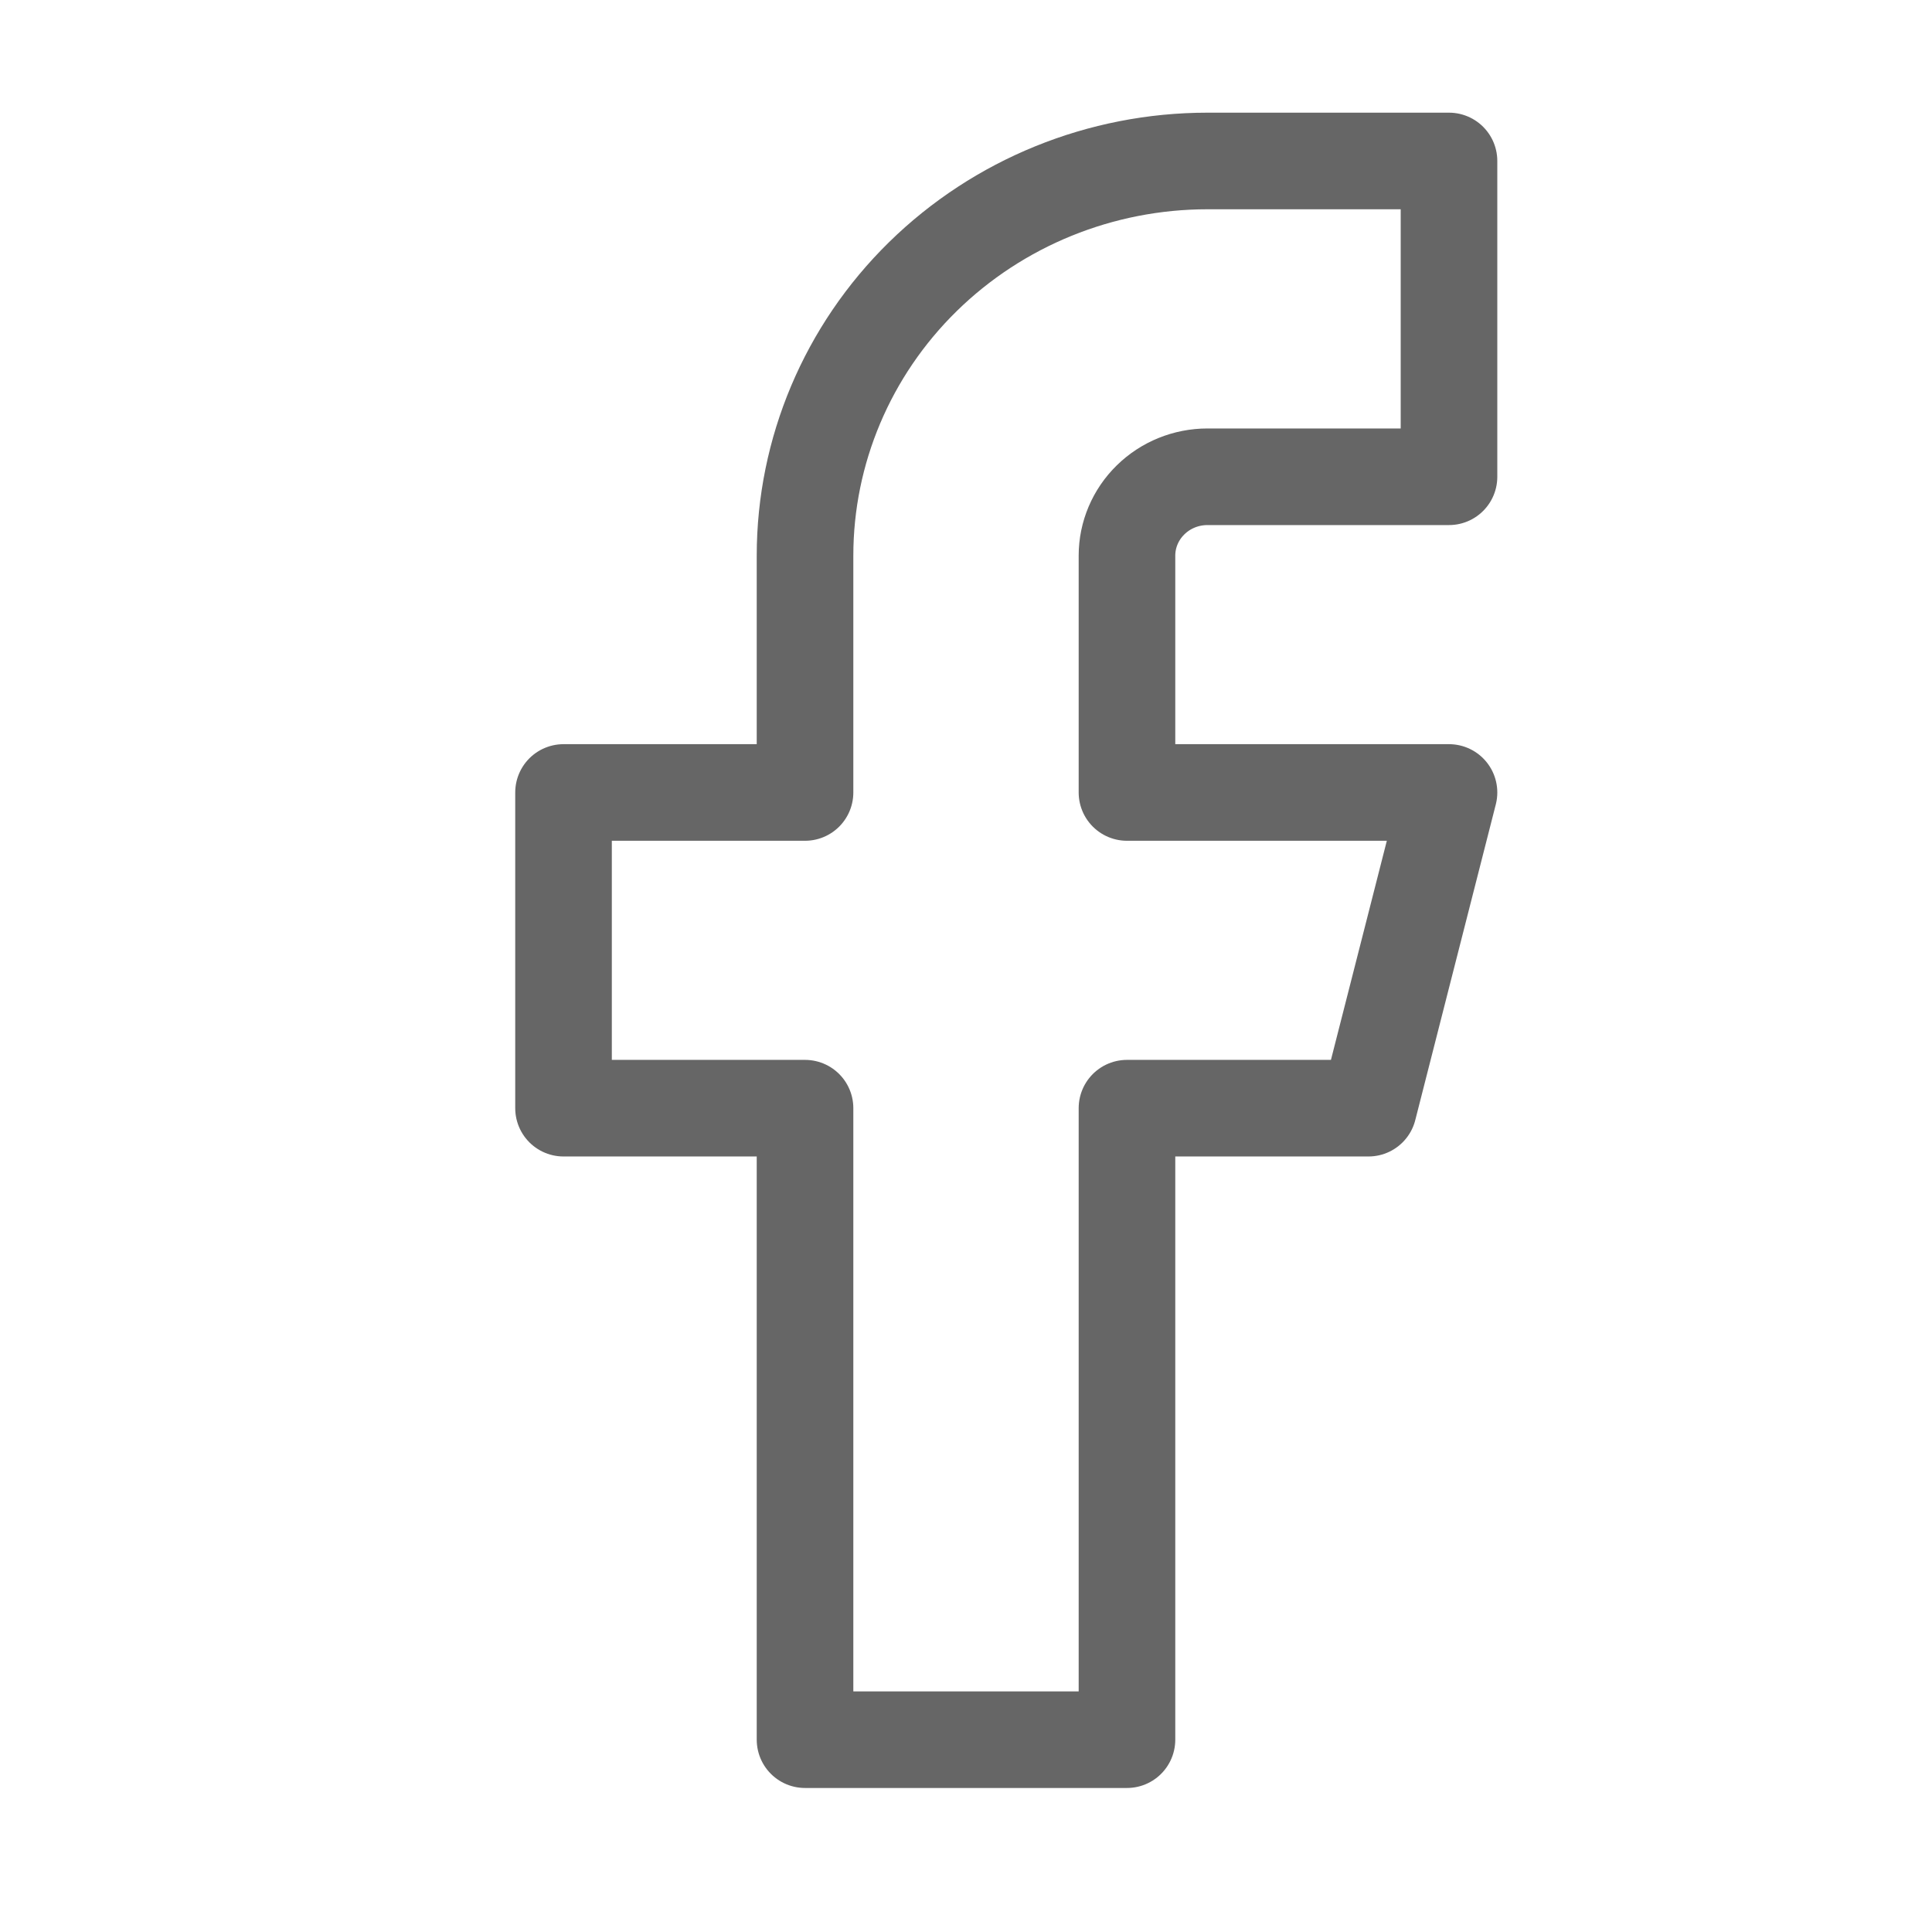
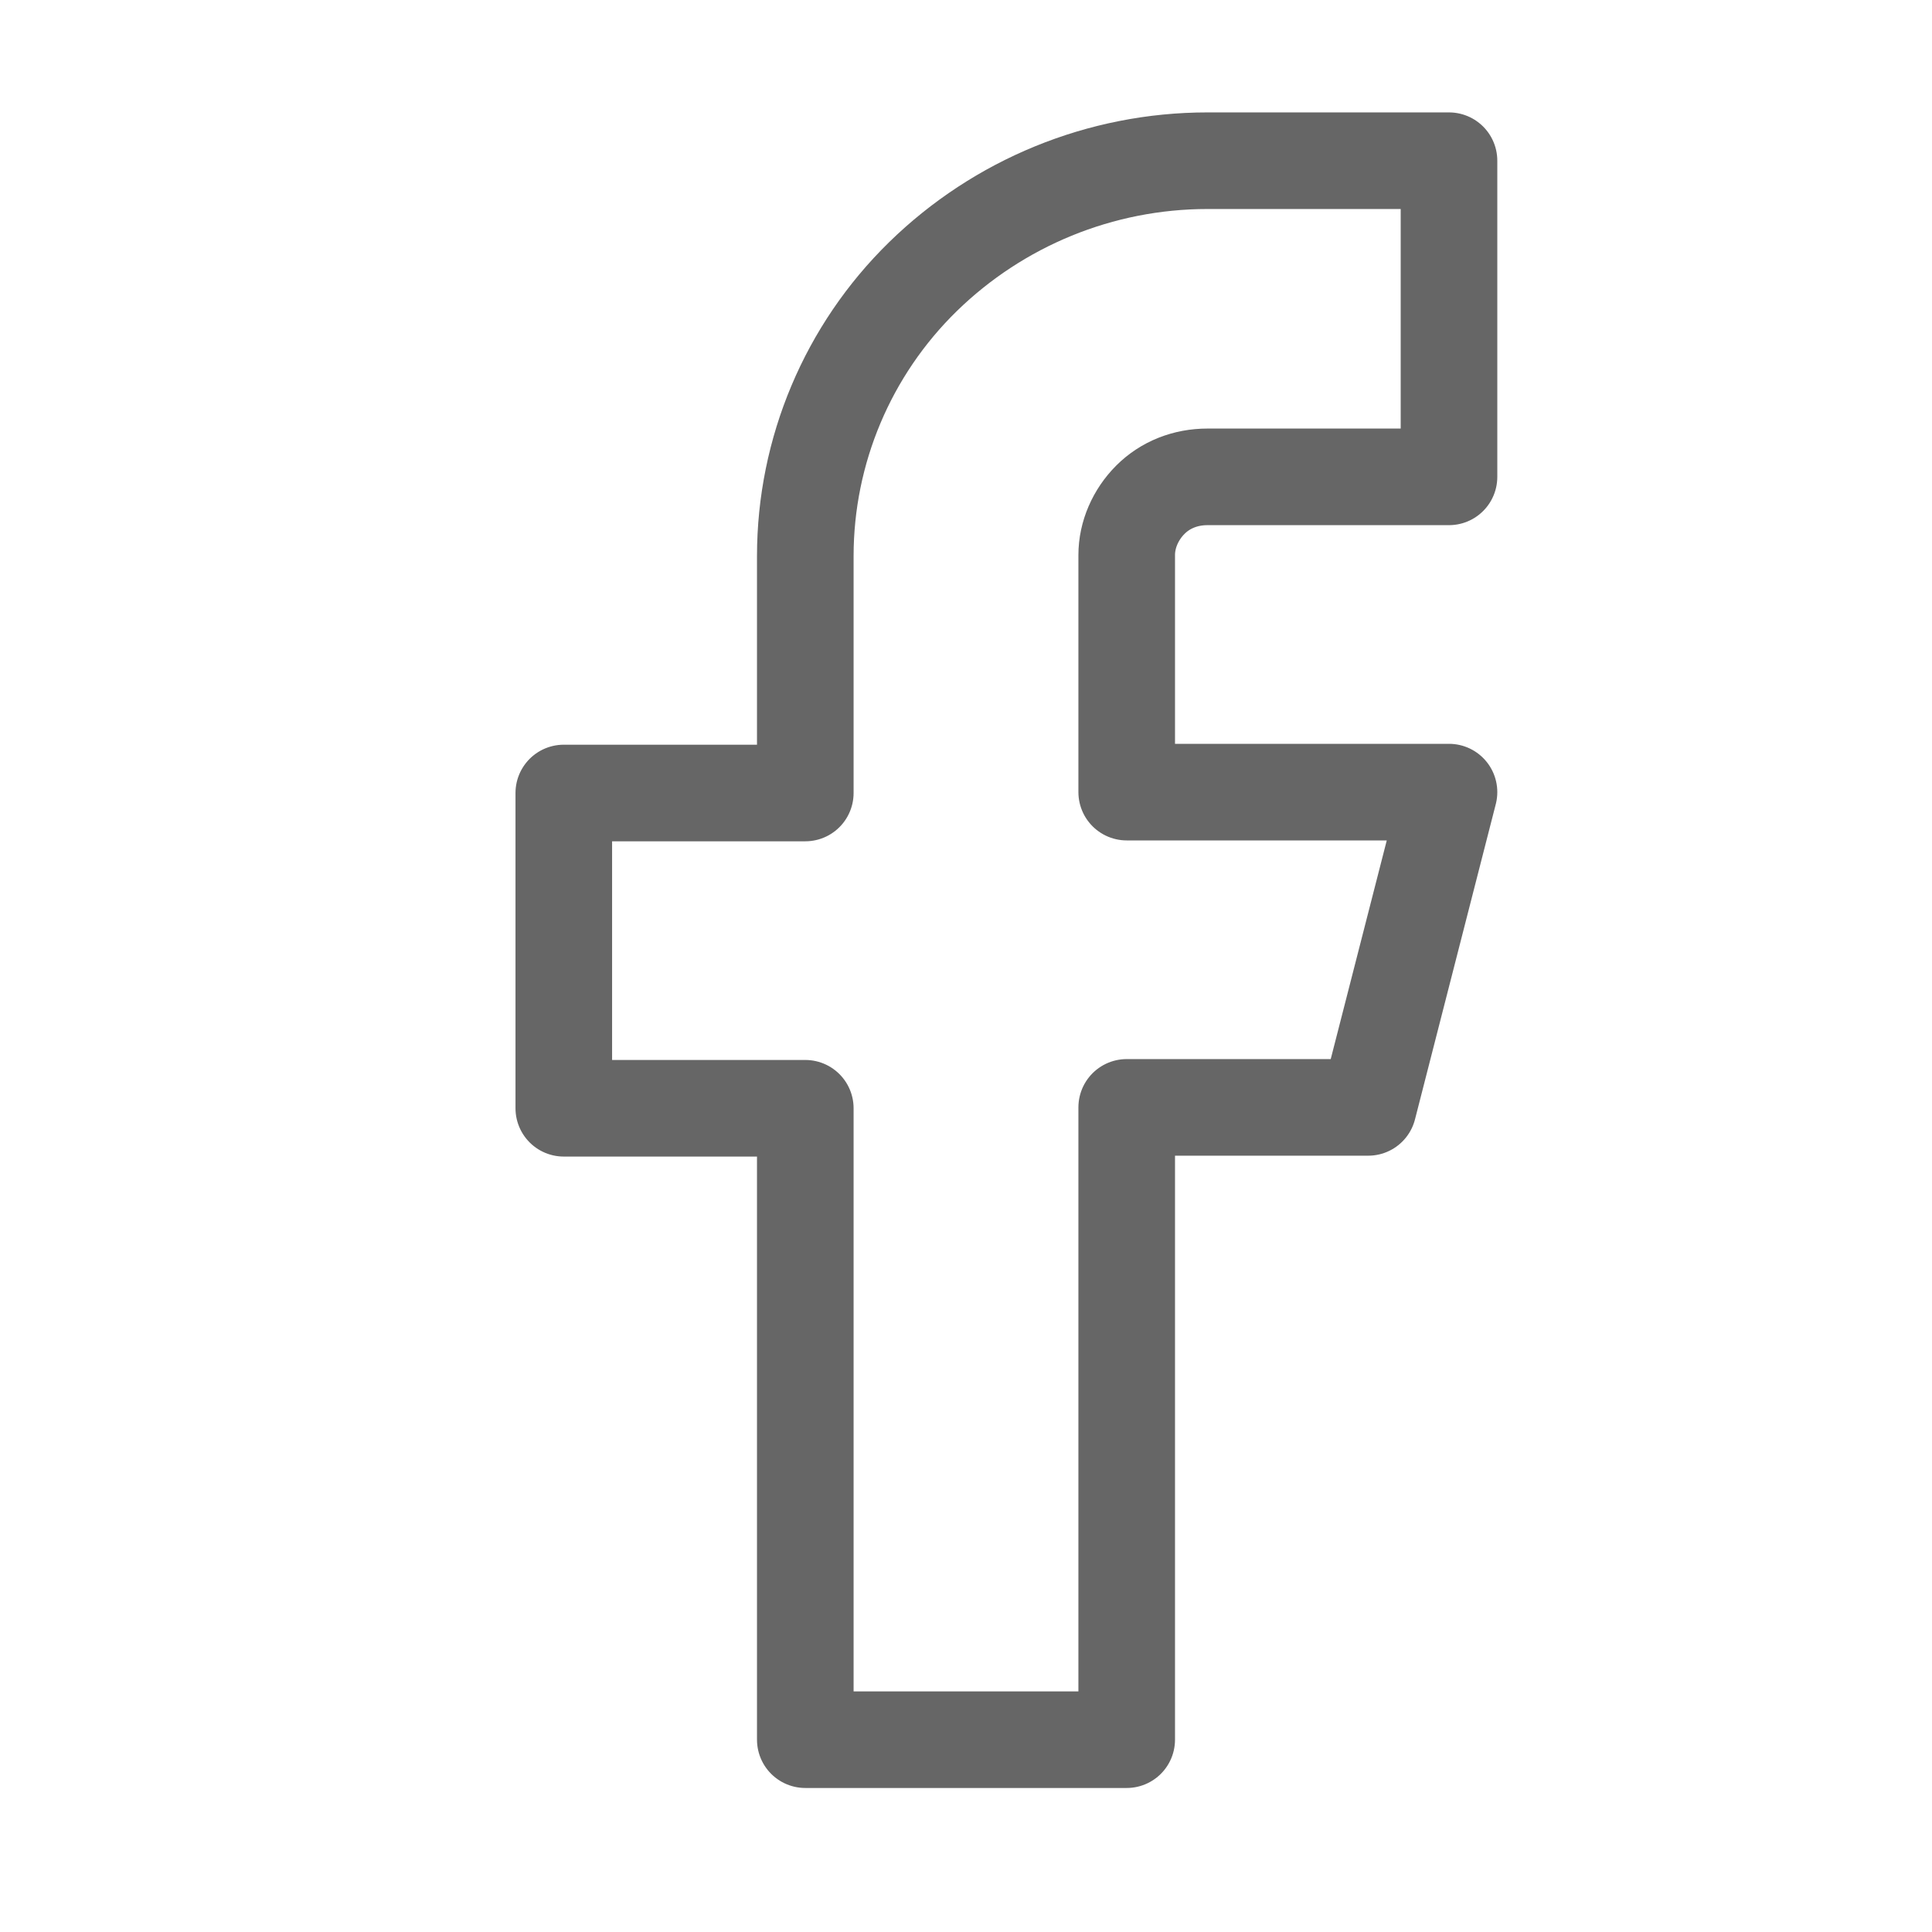
- <svg xmlns="http://www.w3.org/2000/svg" width="22" height="22" viewBox="0 0 22 22" fill="none">
-   <path d="M16.5 1.833H13.75C12.534 1.833 11.369 2.307 10.509 3.15C9.65 3.992 9.167 5.136 9.167 6.327V9.024H6.417V12.619H9.167V19.81H12.833V12.619H15.583L16.5 9.024H12.833V6.327C12.833 6.089 12.93 5.86 13.102 5.692C13.274 5.523 13.507 5.429 13.75 5.429H16.5V1.833Z" stroke="#666666" stroke-width="1.1" stroke-linecap="round" stroke-linejoin="round" />
+ <svg xmlns="http://www.w3.org/2000/svg" width="22" height="22" fill="none">
+   <path d="M16.5 1.83h-2.75c-1.22 0-2.38.48-3.24 1.32a4.45 4.45 0 0 0-1.34 3.18v2.7H6.42v3.59h2.75v7.19h3.66v-7.2h2.75l.92-3.59h-3.67v-2.7c0-.23.1-.46.27-.63.17-.17.4-.26.65-.26h2.75v-3.6Z" stroke="#666" stroke-width="1.1" stroke-linecap="round" stroke-linejoin="round" />
</svg>
